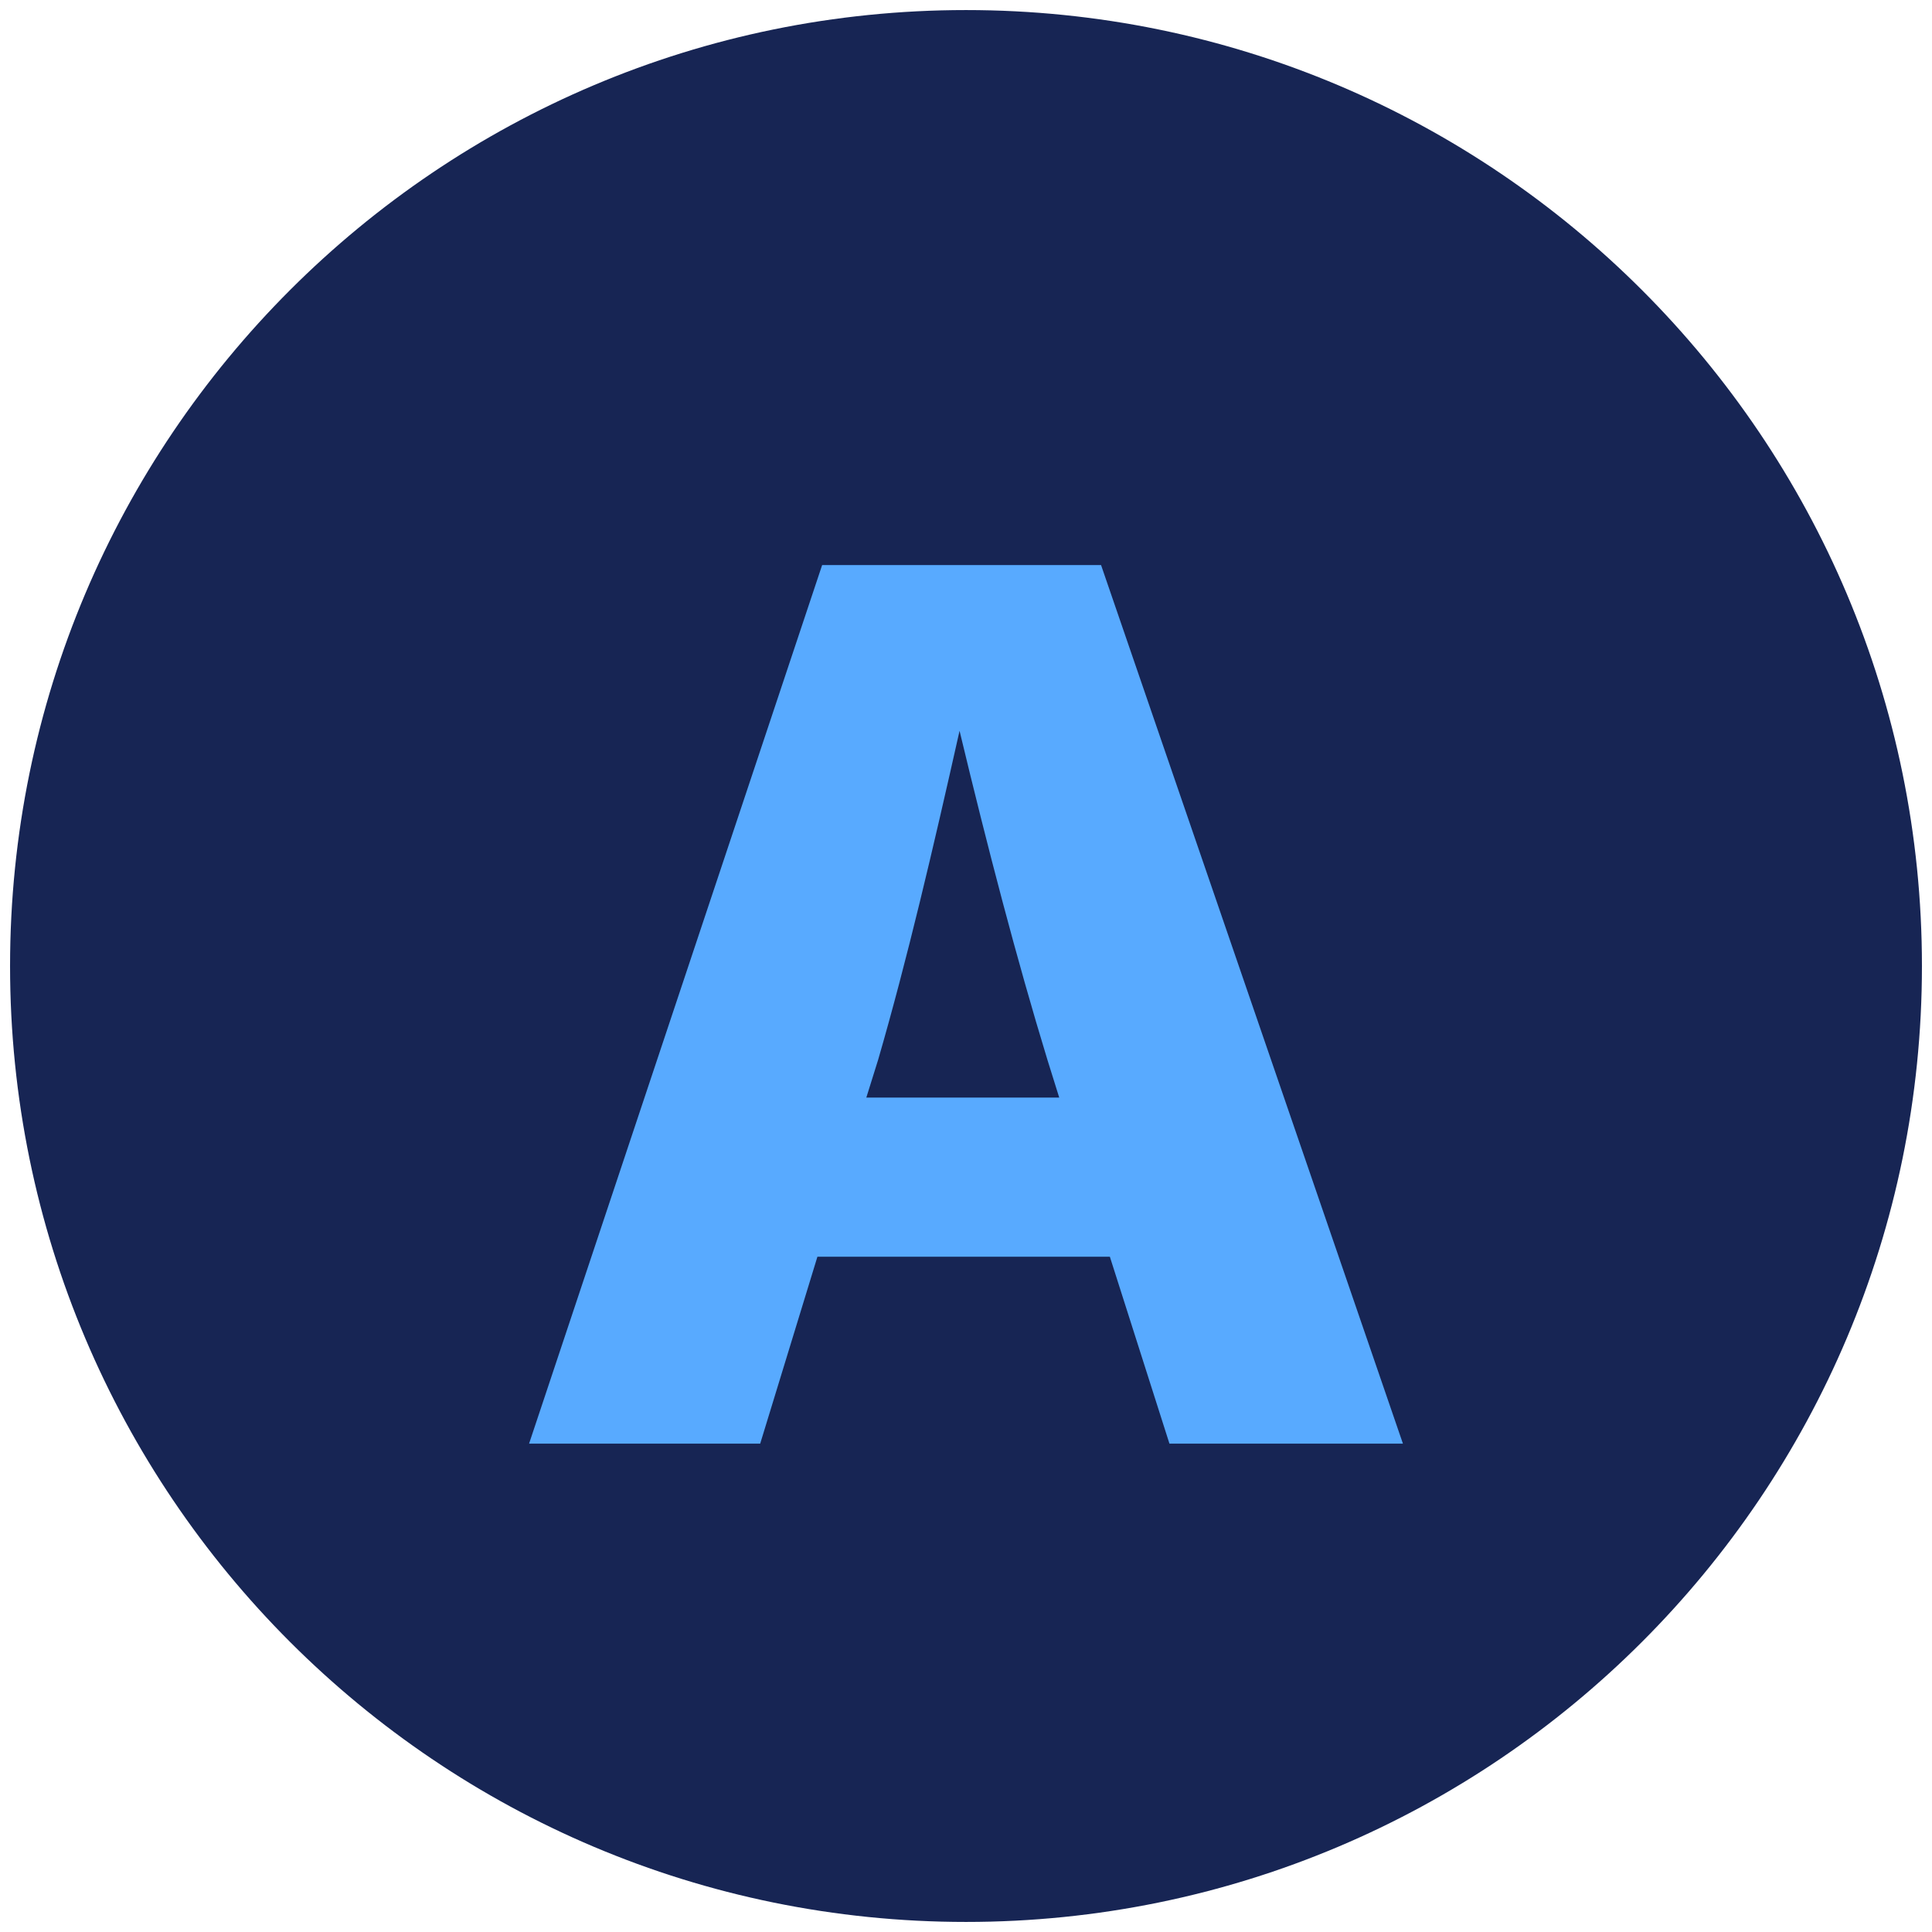
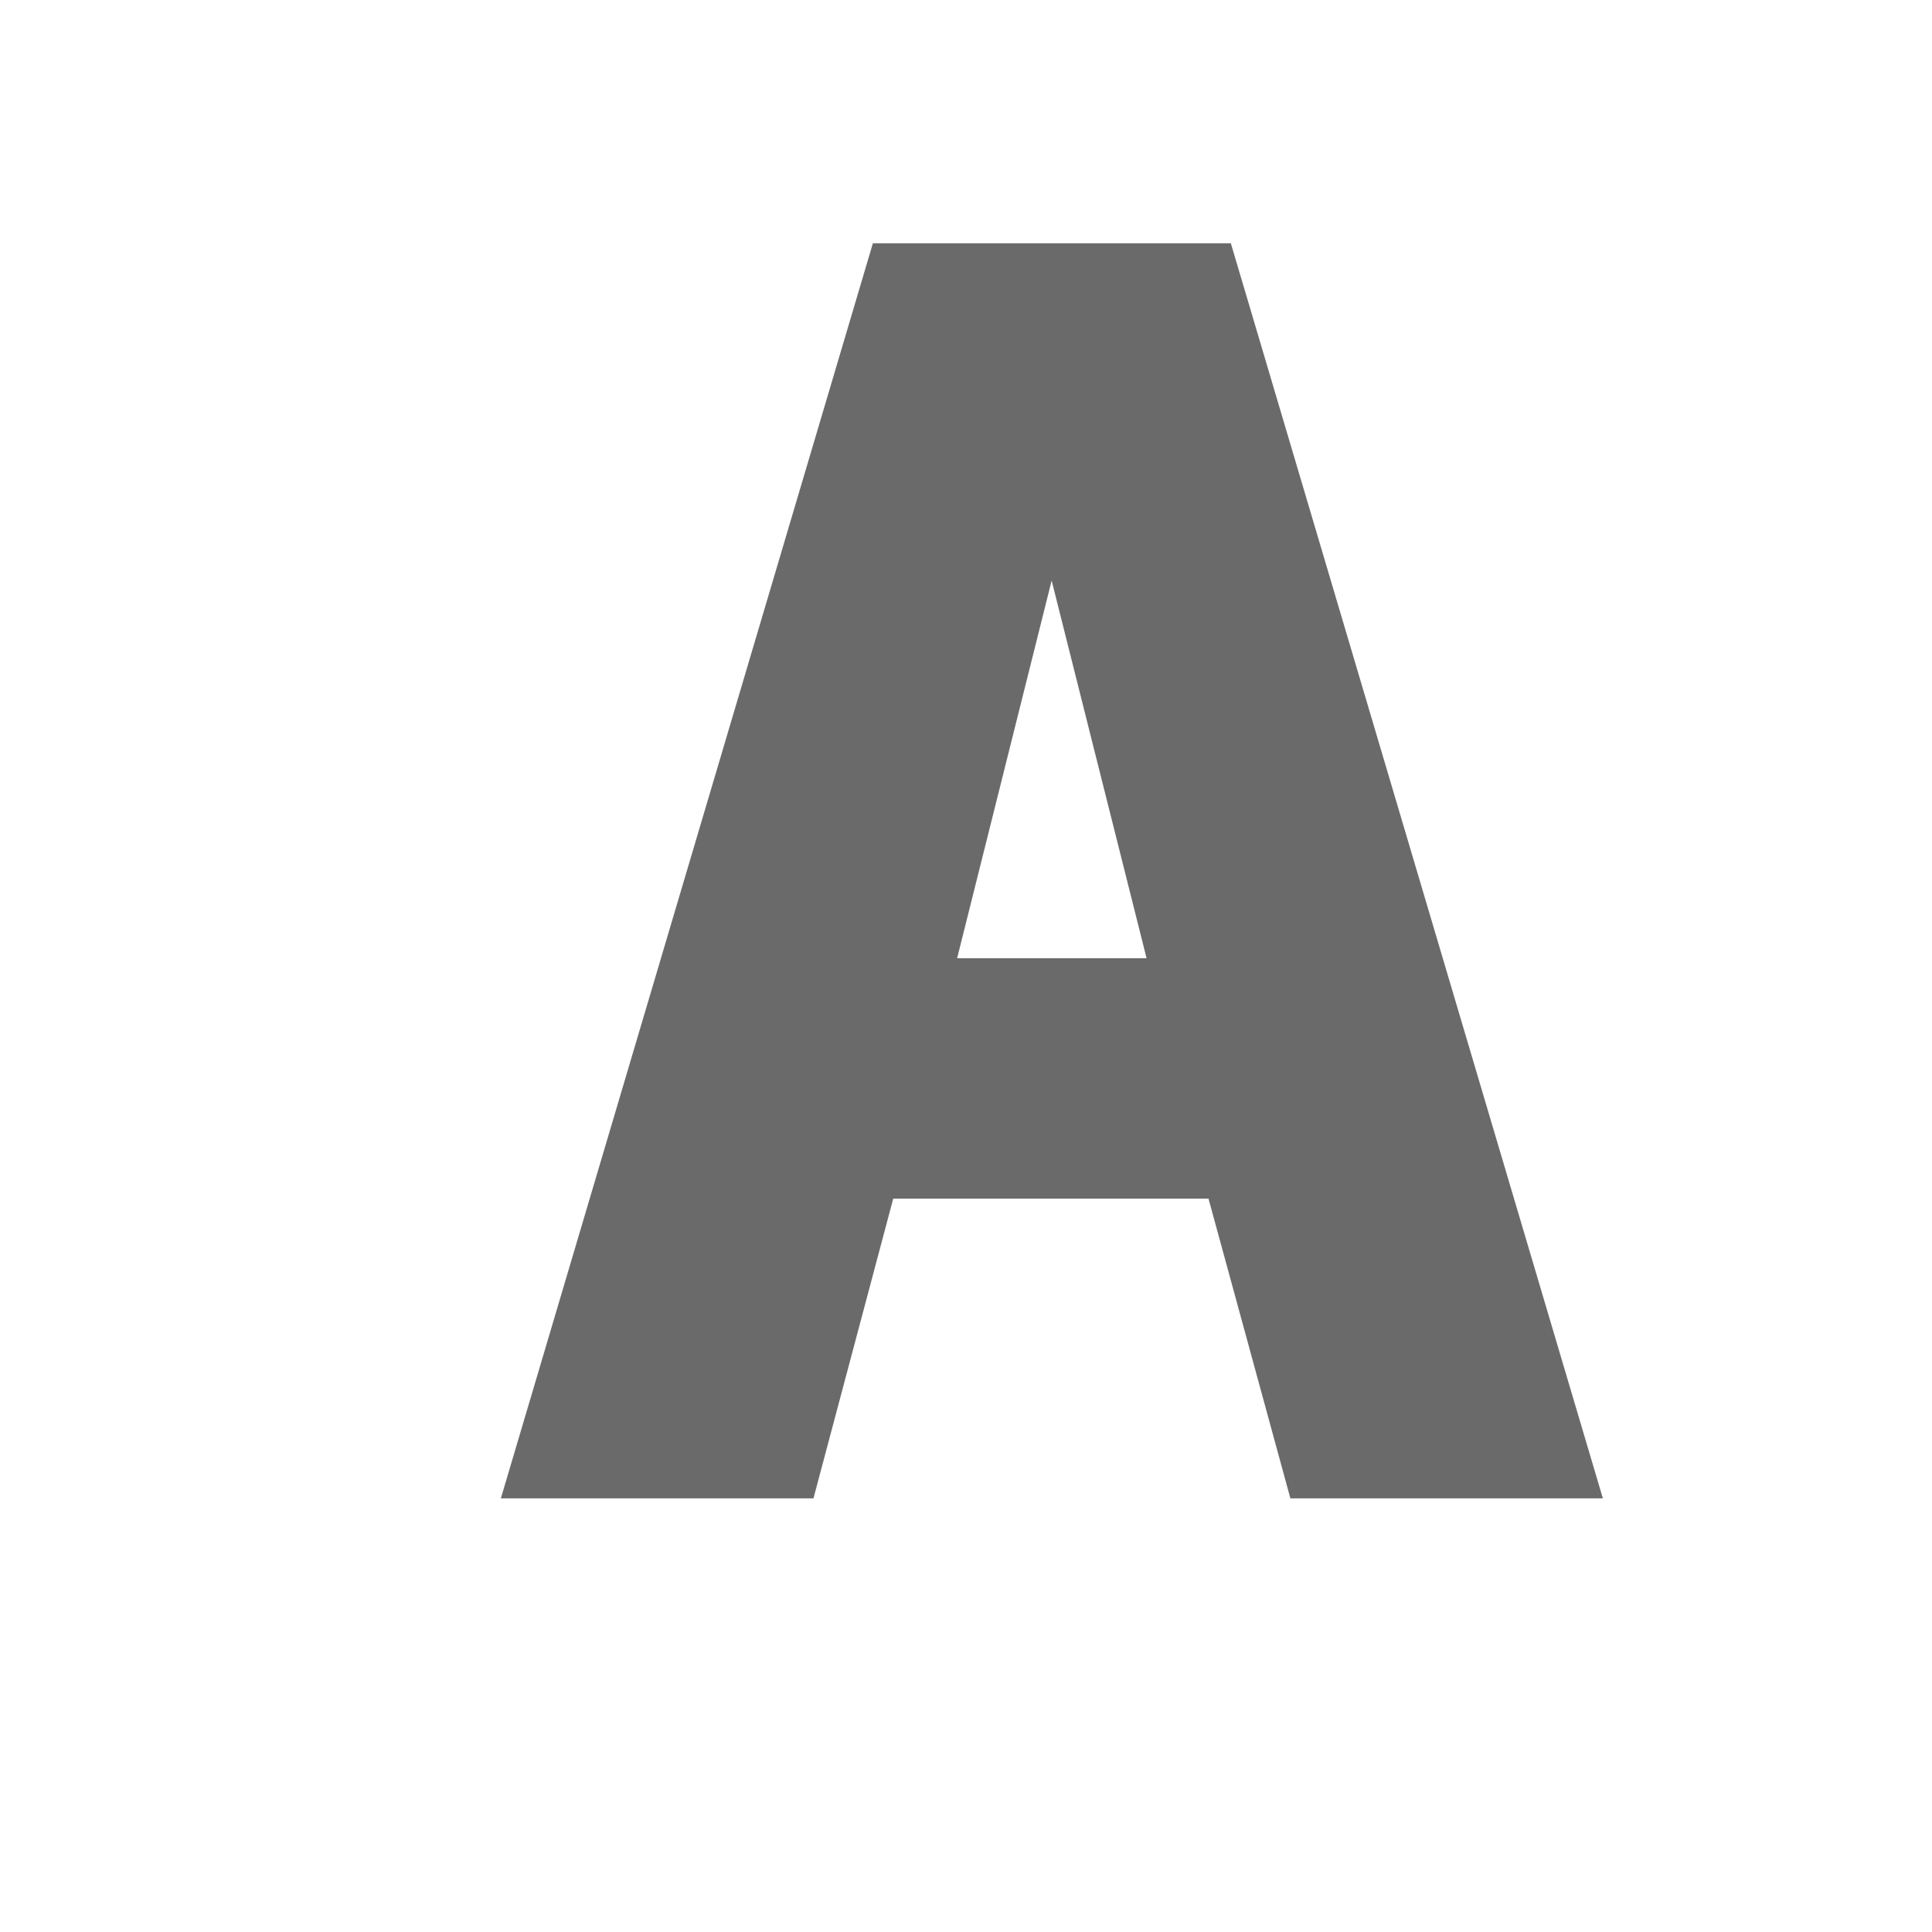
- <svg xmlns="http://www.w3.org/2000/svg" viewBox="0 0 192 192" role="img" aria-label="A">
-   <defs>
-     <style>
-       .bg{fill:#172554}
-       .letter{fill:#58aaff;font-weight:800;font-family:Inter,ui-sans-serif,system-ui,-apple-system,Segoe UI,Roboto,Ubuntu,Cantarell,Noto Sans,sans-serif}
-     </style>
-   </defs>
-   <circle class="bg" cx="96" cy="96" r="95" />
-   <text class="letter" x="96" y="98" text-anchor="middle" dominant-baseline="middle" font-size="120">A</text>
+ <svg xmlns="http://www.w3.org/2000/svg" viewBox="0 0 64 64">
+   <text x="50%" y="51%" text-anchor="middle" dominant-baseline="middle" font-family="monospace" font-size="54" font-weight="900" fill="#6a6a6a" stroke="#6a6a6a" stroke-width="1.4" paint-order="stroke fill" transform="translate(-1 0) scale(1.12 1.02)">
+     A
+   </text>
</svg>
